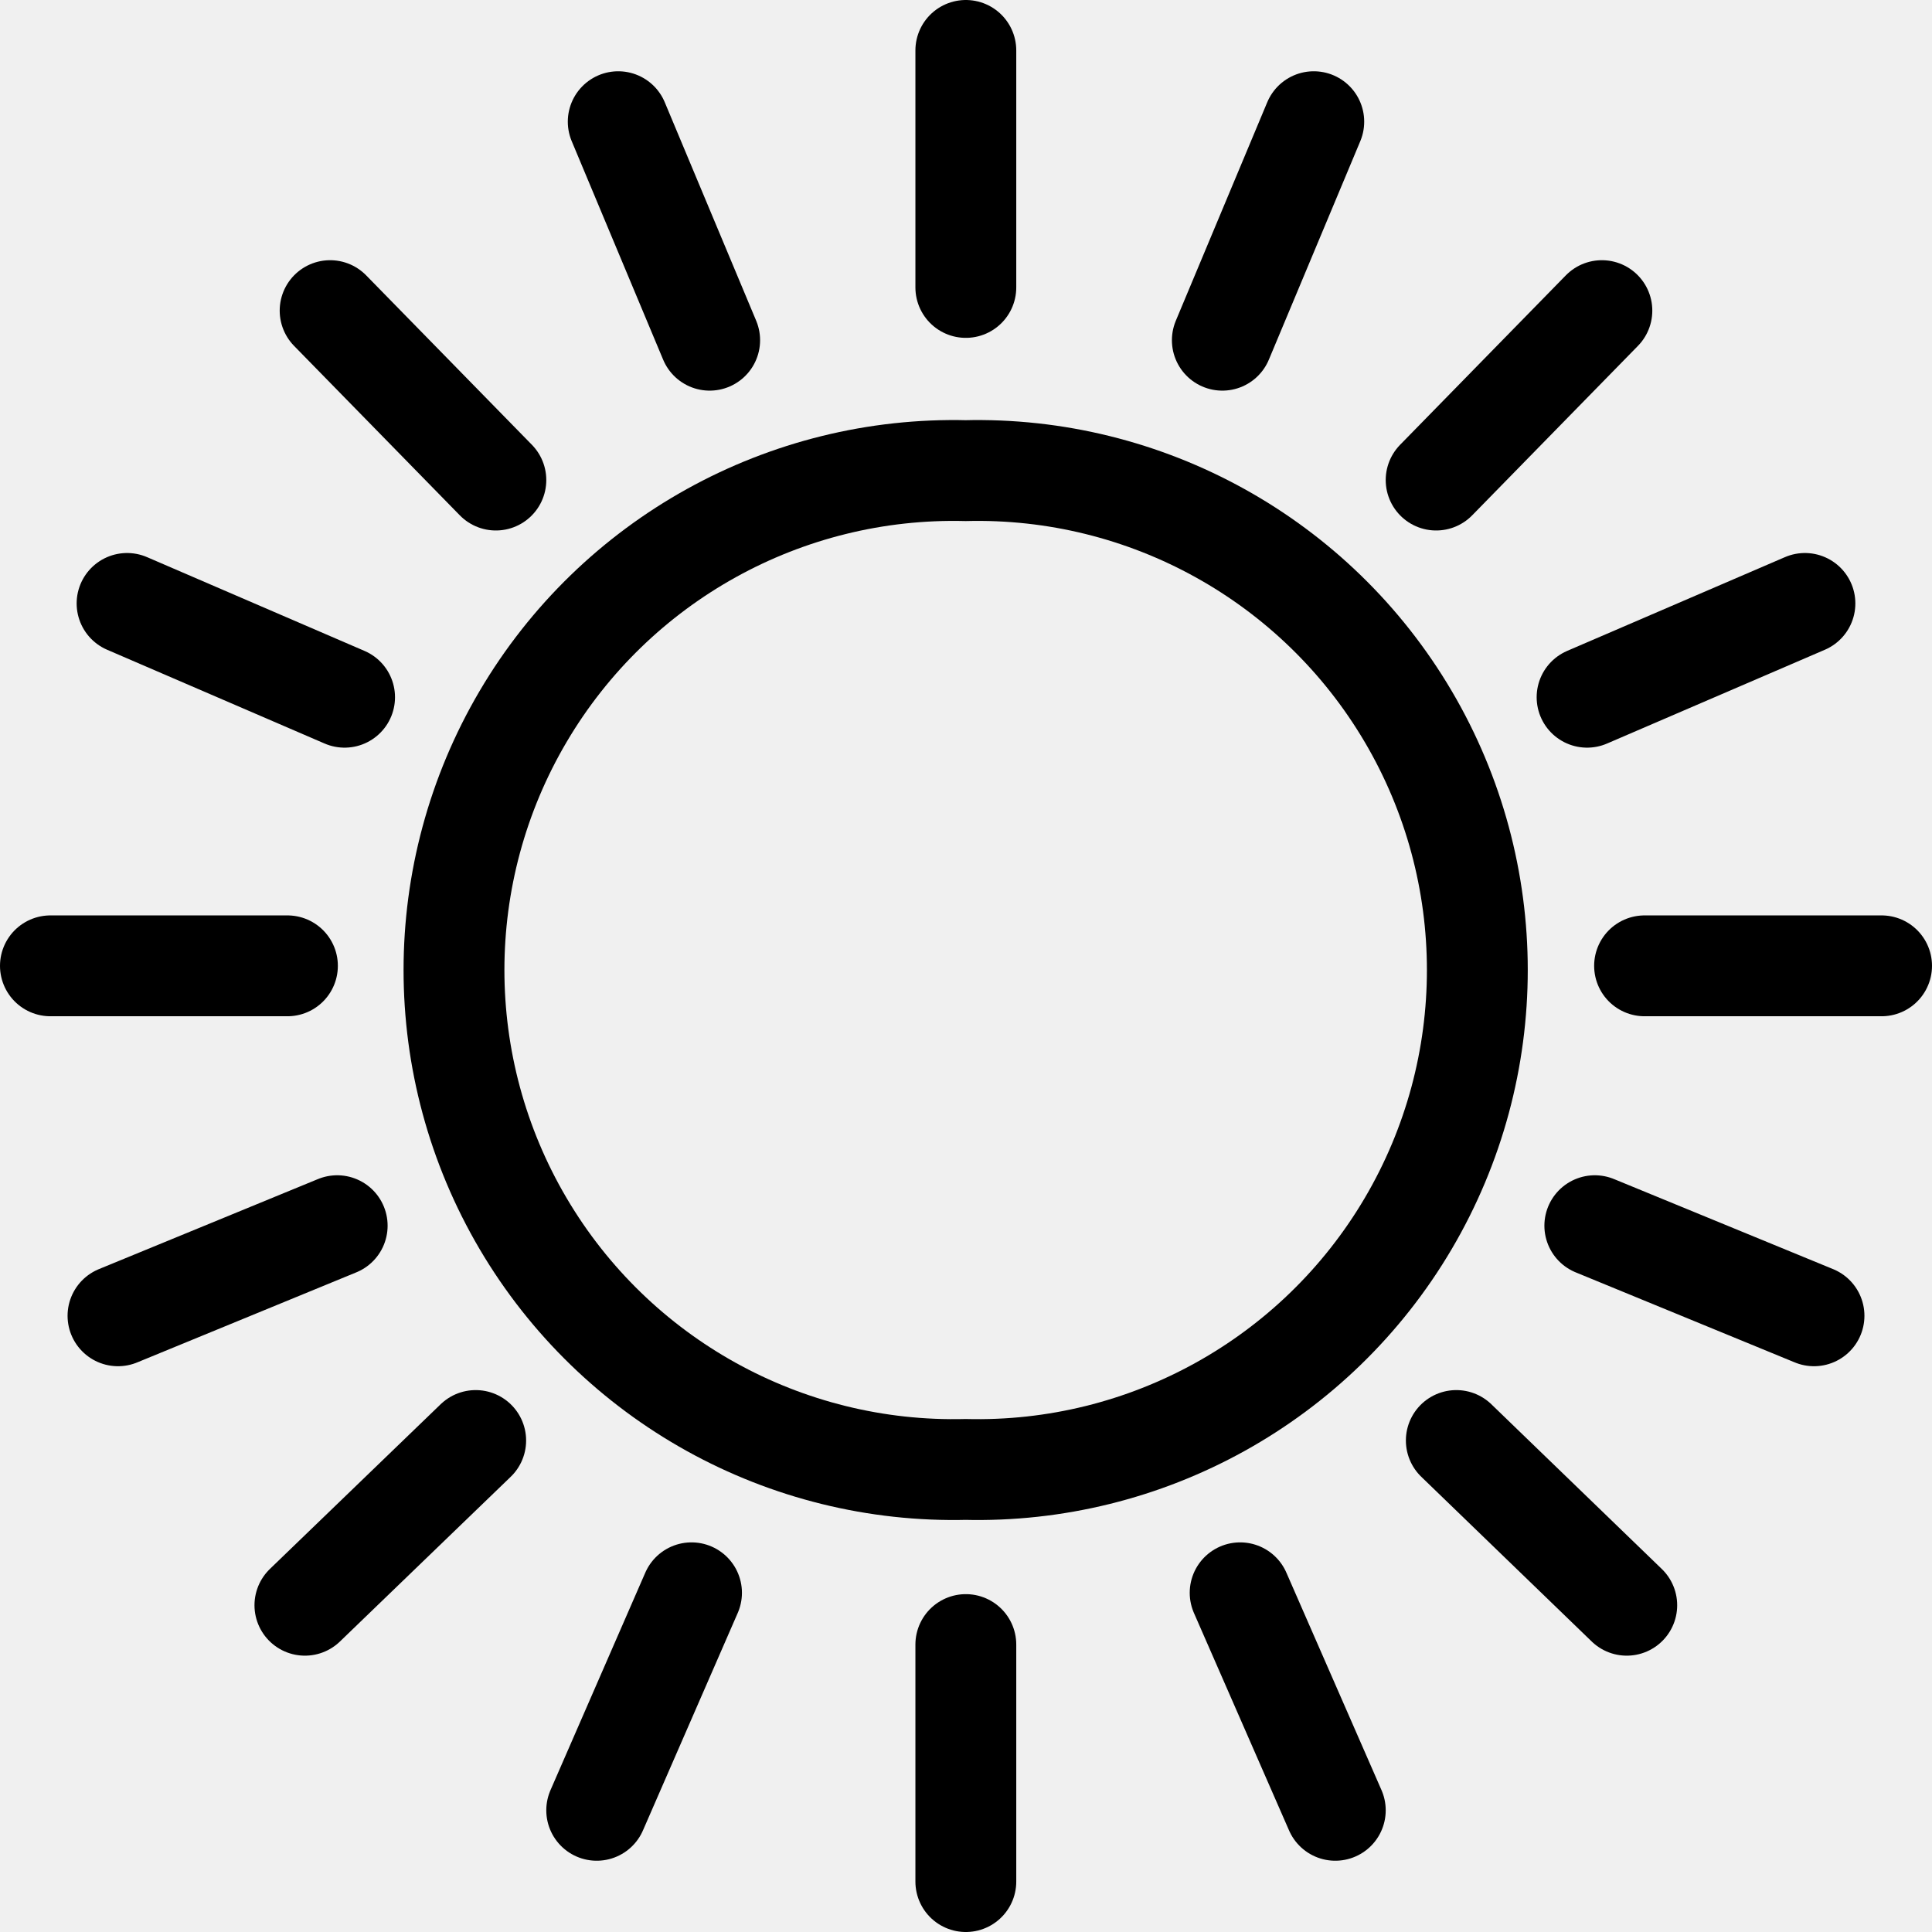
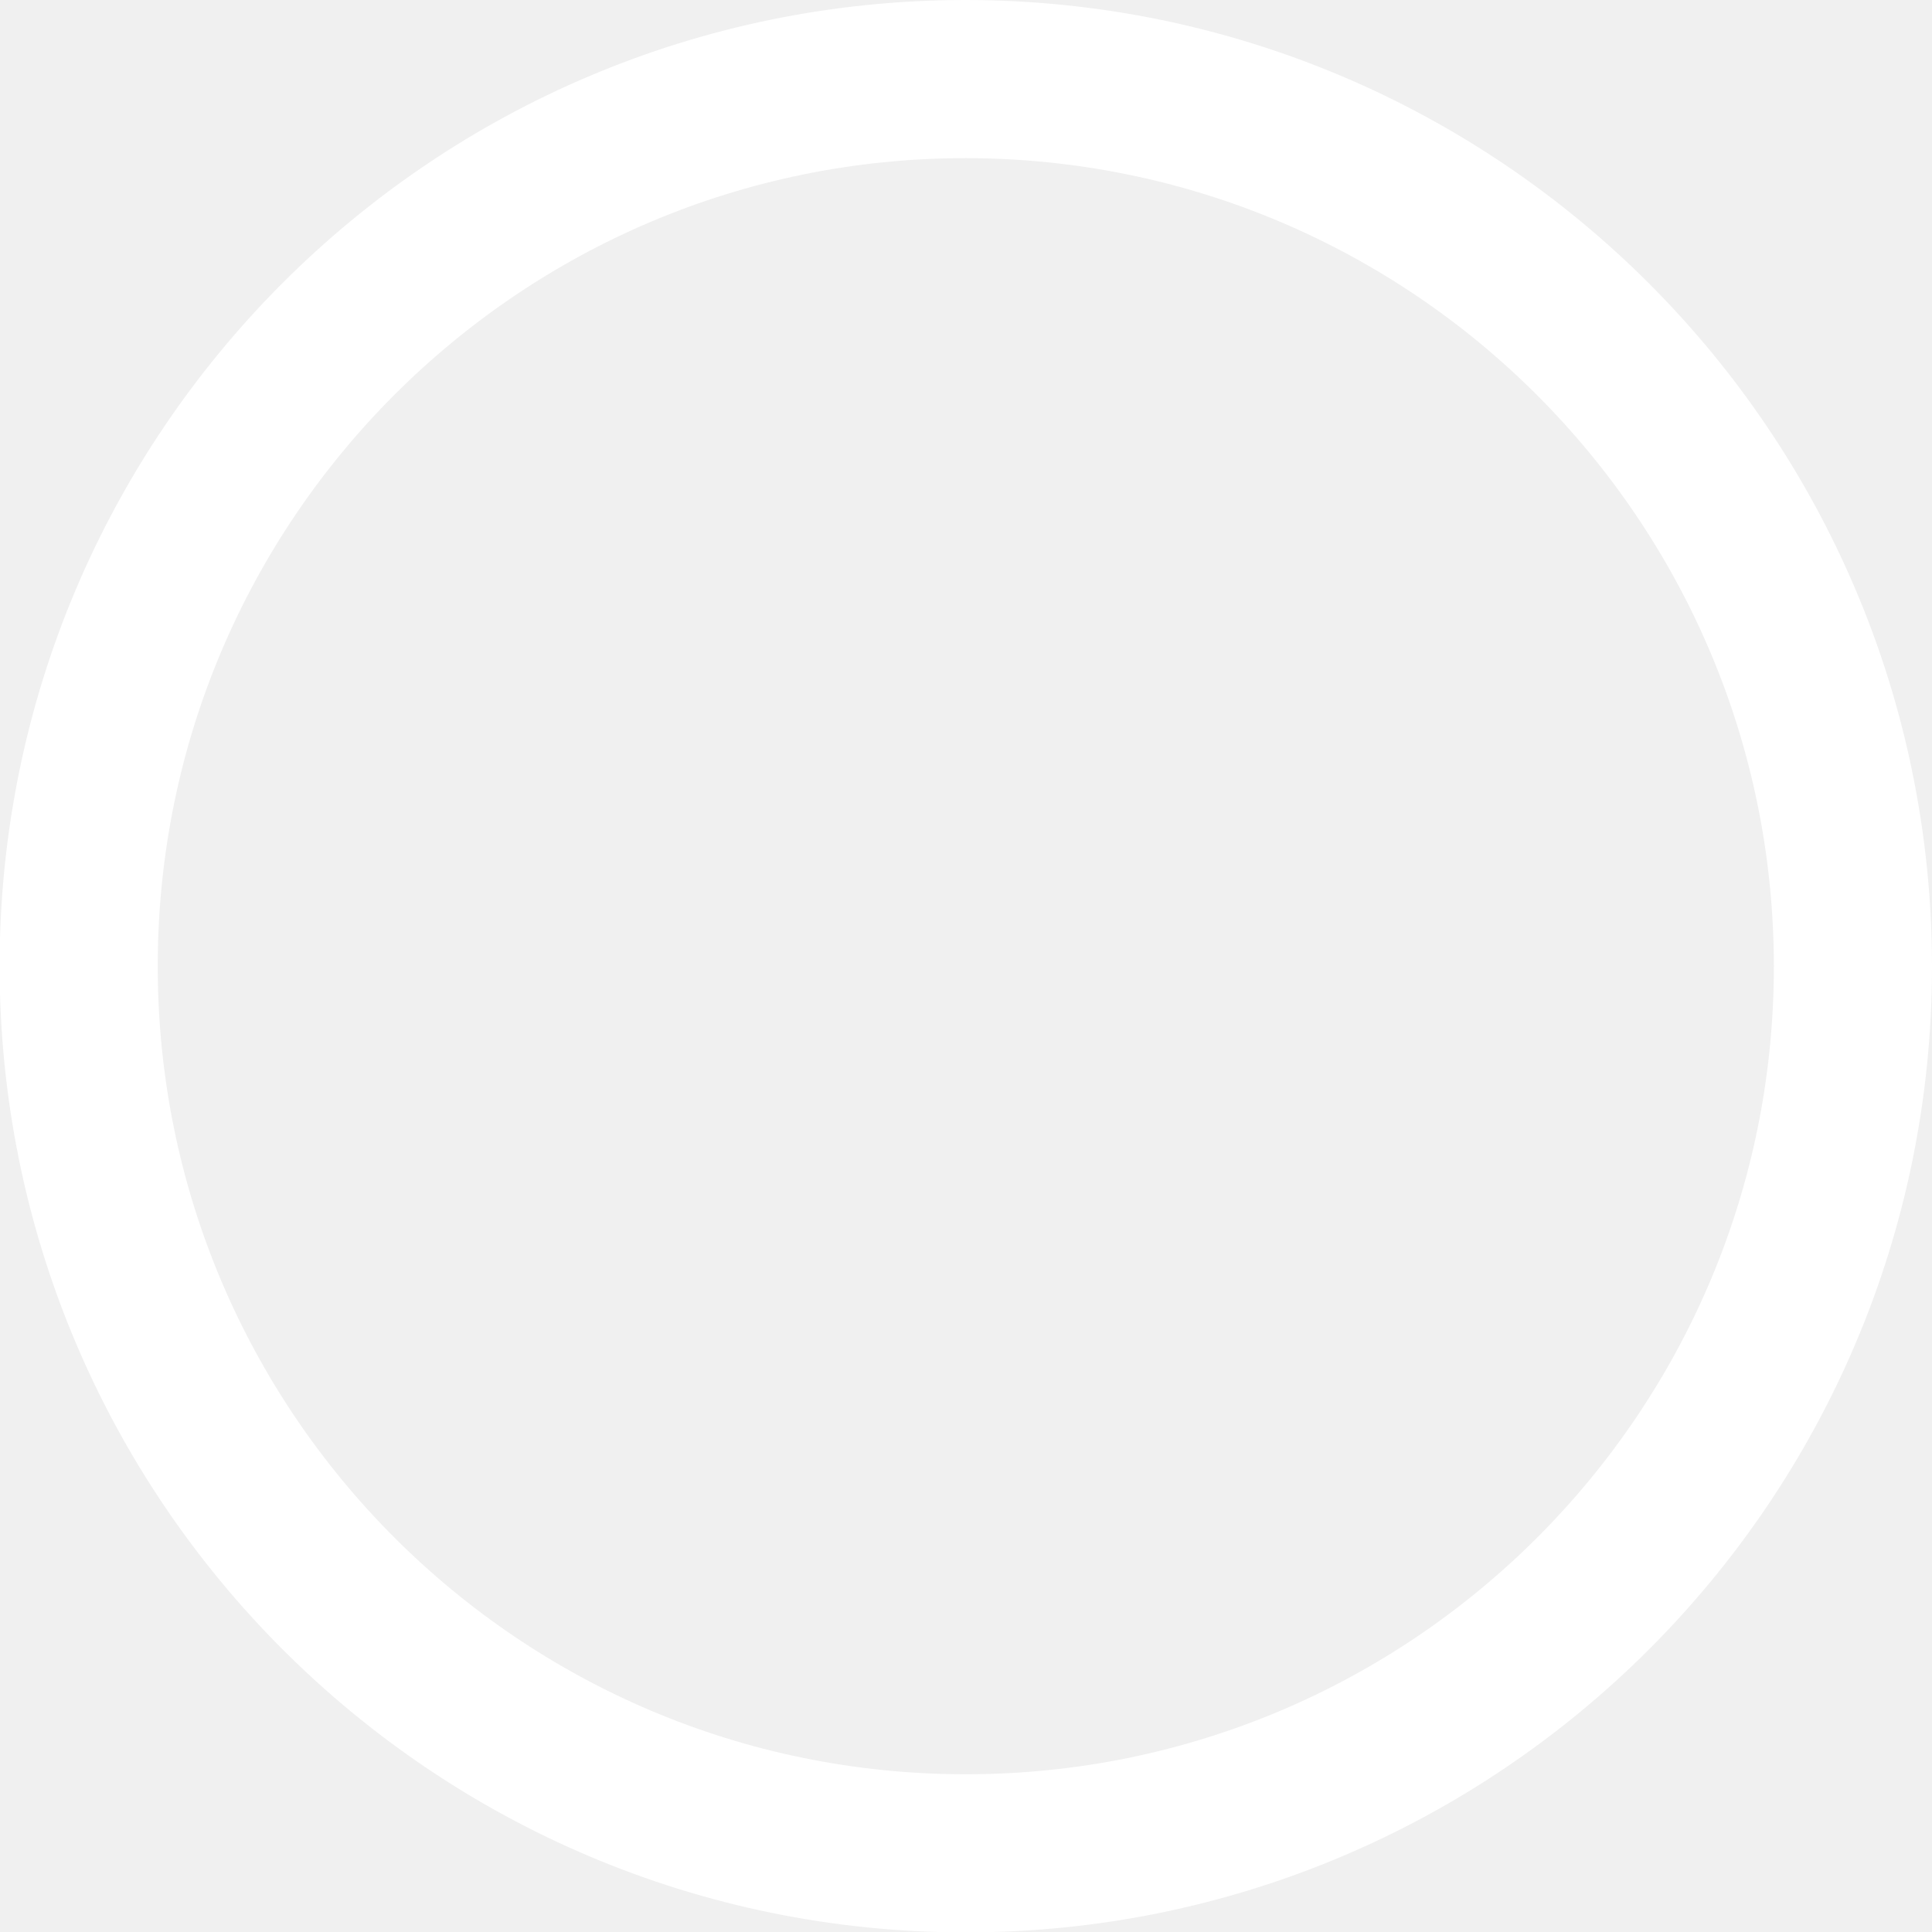
- <svg xmlns="http://www.w3.org/2000/svg" viewBox="0 0 57.47 57.47">
+ <svg xmlns="http://www.w3.org/2000/svg" viewBox="0 0 48.87 48.87">
  <defs>
-     <style>.cls-1,.cls-2{fill:none;stroke:#000;stroke-miterlimit:10;stroke-width:3px;}.cls-1{stroke-linecap:round;}</style>
+     <style>.cls-1{fill:none;stroke:#fff;stroke-miterlimit:10;stroke-width:4px;}</style>
  </defs>
  <g id="Layer_2" data-name="Layer 2">
    <g id="Layer_1-2" data-name="Layer 1">
-       <line class="cls-1" x1="8.55" y1="28.73" x2="1.5" y2="28.73" />
-       <line class="cls-1" x1="14.15" y1="42.85" x2="9.07" y2="47.75" />
-       <line class="cls-1" x1="14.75" y1="14.28" x2="9.82" y2="9.24" />
-       <line class="cls-1" x1="10.03" y1="36.46" x2="3.51" y2="39.14" />
-       <line class="cls-1" x1="21.11" y1="10.12" x2="18.39" y2="3.62" />
-       <line class="cls-1" x1="20.57" y1="47.38" x2="17.75" y2="53.85" />
-       <line class="cls-1" x1="10.25" y1="20.74" x2="3.78" y2="17.95" />
-       <path class="cls-2" d="M28.7,43.71h0a14.86,14.86,0,1,0,0-29.71h.05a14.86,14.86,0,1,0,0,29.71H28.7Z" />
-       <line class="cls-1" x1="48.92" y1="28.73" x2="55.97" y2="28.73" />
-       <line class="cls-1" x1="28.73" y1="8.55" x2="28.73" y2="1.5" />
-       <line class="cls-1" x1="28.73" y1="48.92" x2="28.73" y2="55.97" />
-       <line class="cls-1" x1="43.32" y1="42.85" x2="48.39" y2="47.75" />
-       <line class="cls-1" x1="42.72" y1="14.28" x2="47.65" y2="9.24" />
-       <line class="cls-1" x1="47.44" y1="36.46" x2="53.96" y2="39.14" />
-       <line class="cls-1" x1="36.36" y1="10.12" x2="39.08" y2="3.62" />
-       <line class="cls-1" x1="36.89" y1="47.38" x2="39.72" y2="53.85" />
-       <line class="cls-1" x1="47.21" y1="20.74" x2="53.69" y2="17.95" />
+       <path class="cls-1" d="M24.44,2A22.44,22.44,0,1,0,46.87,24.44,22.46,22.46,0,0,0,24.44,2Z" />
    </g>
  </g>
</svg>
